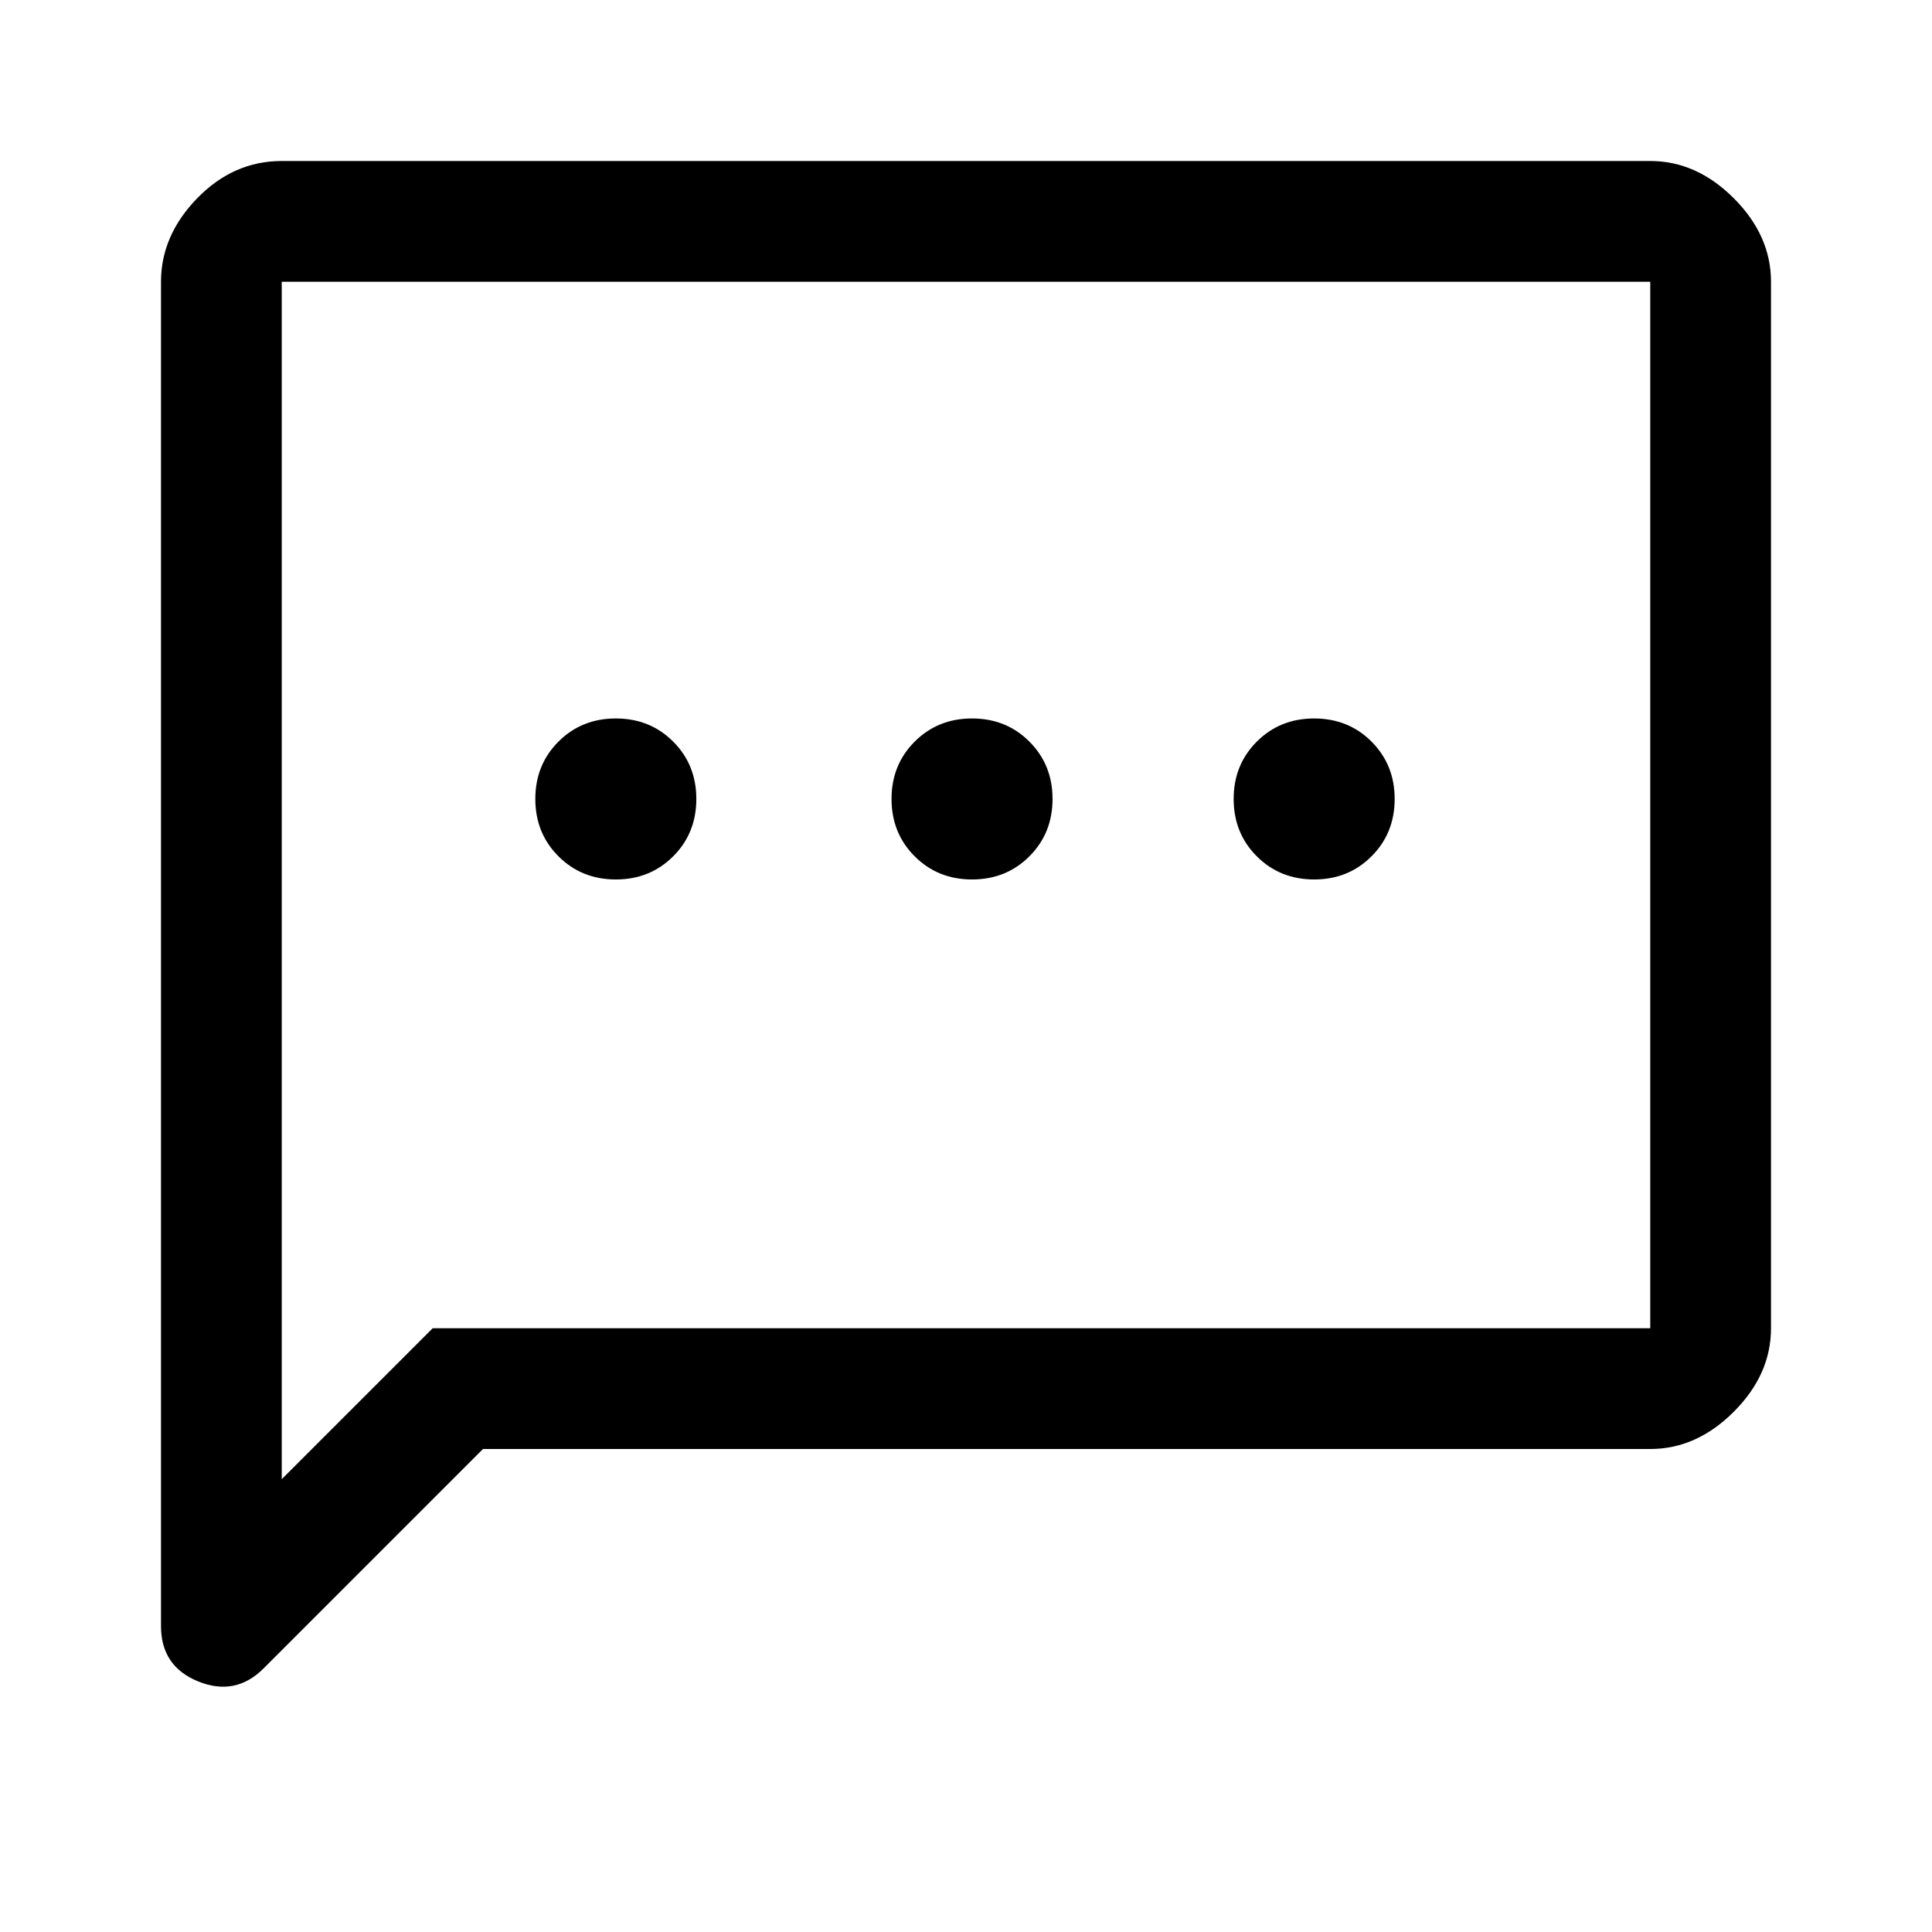
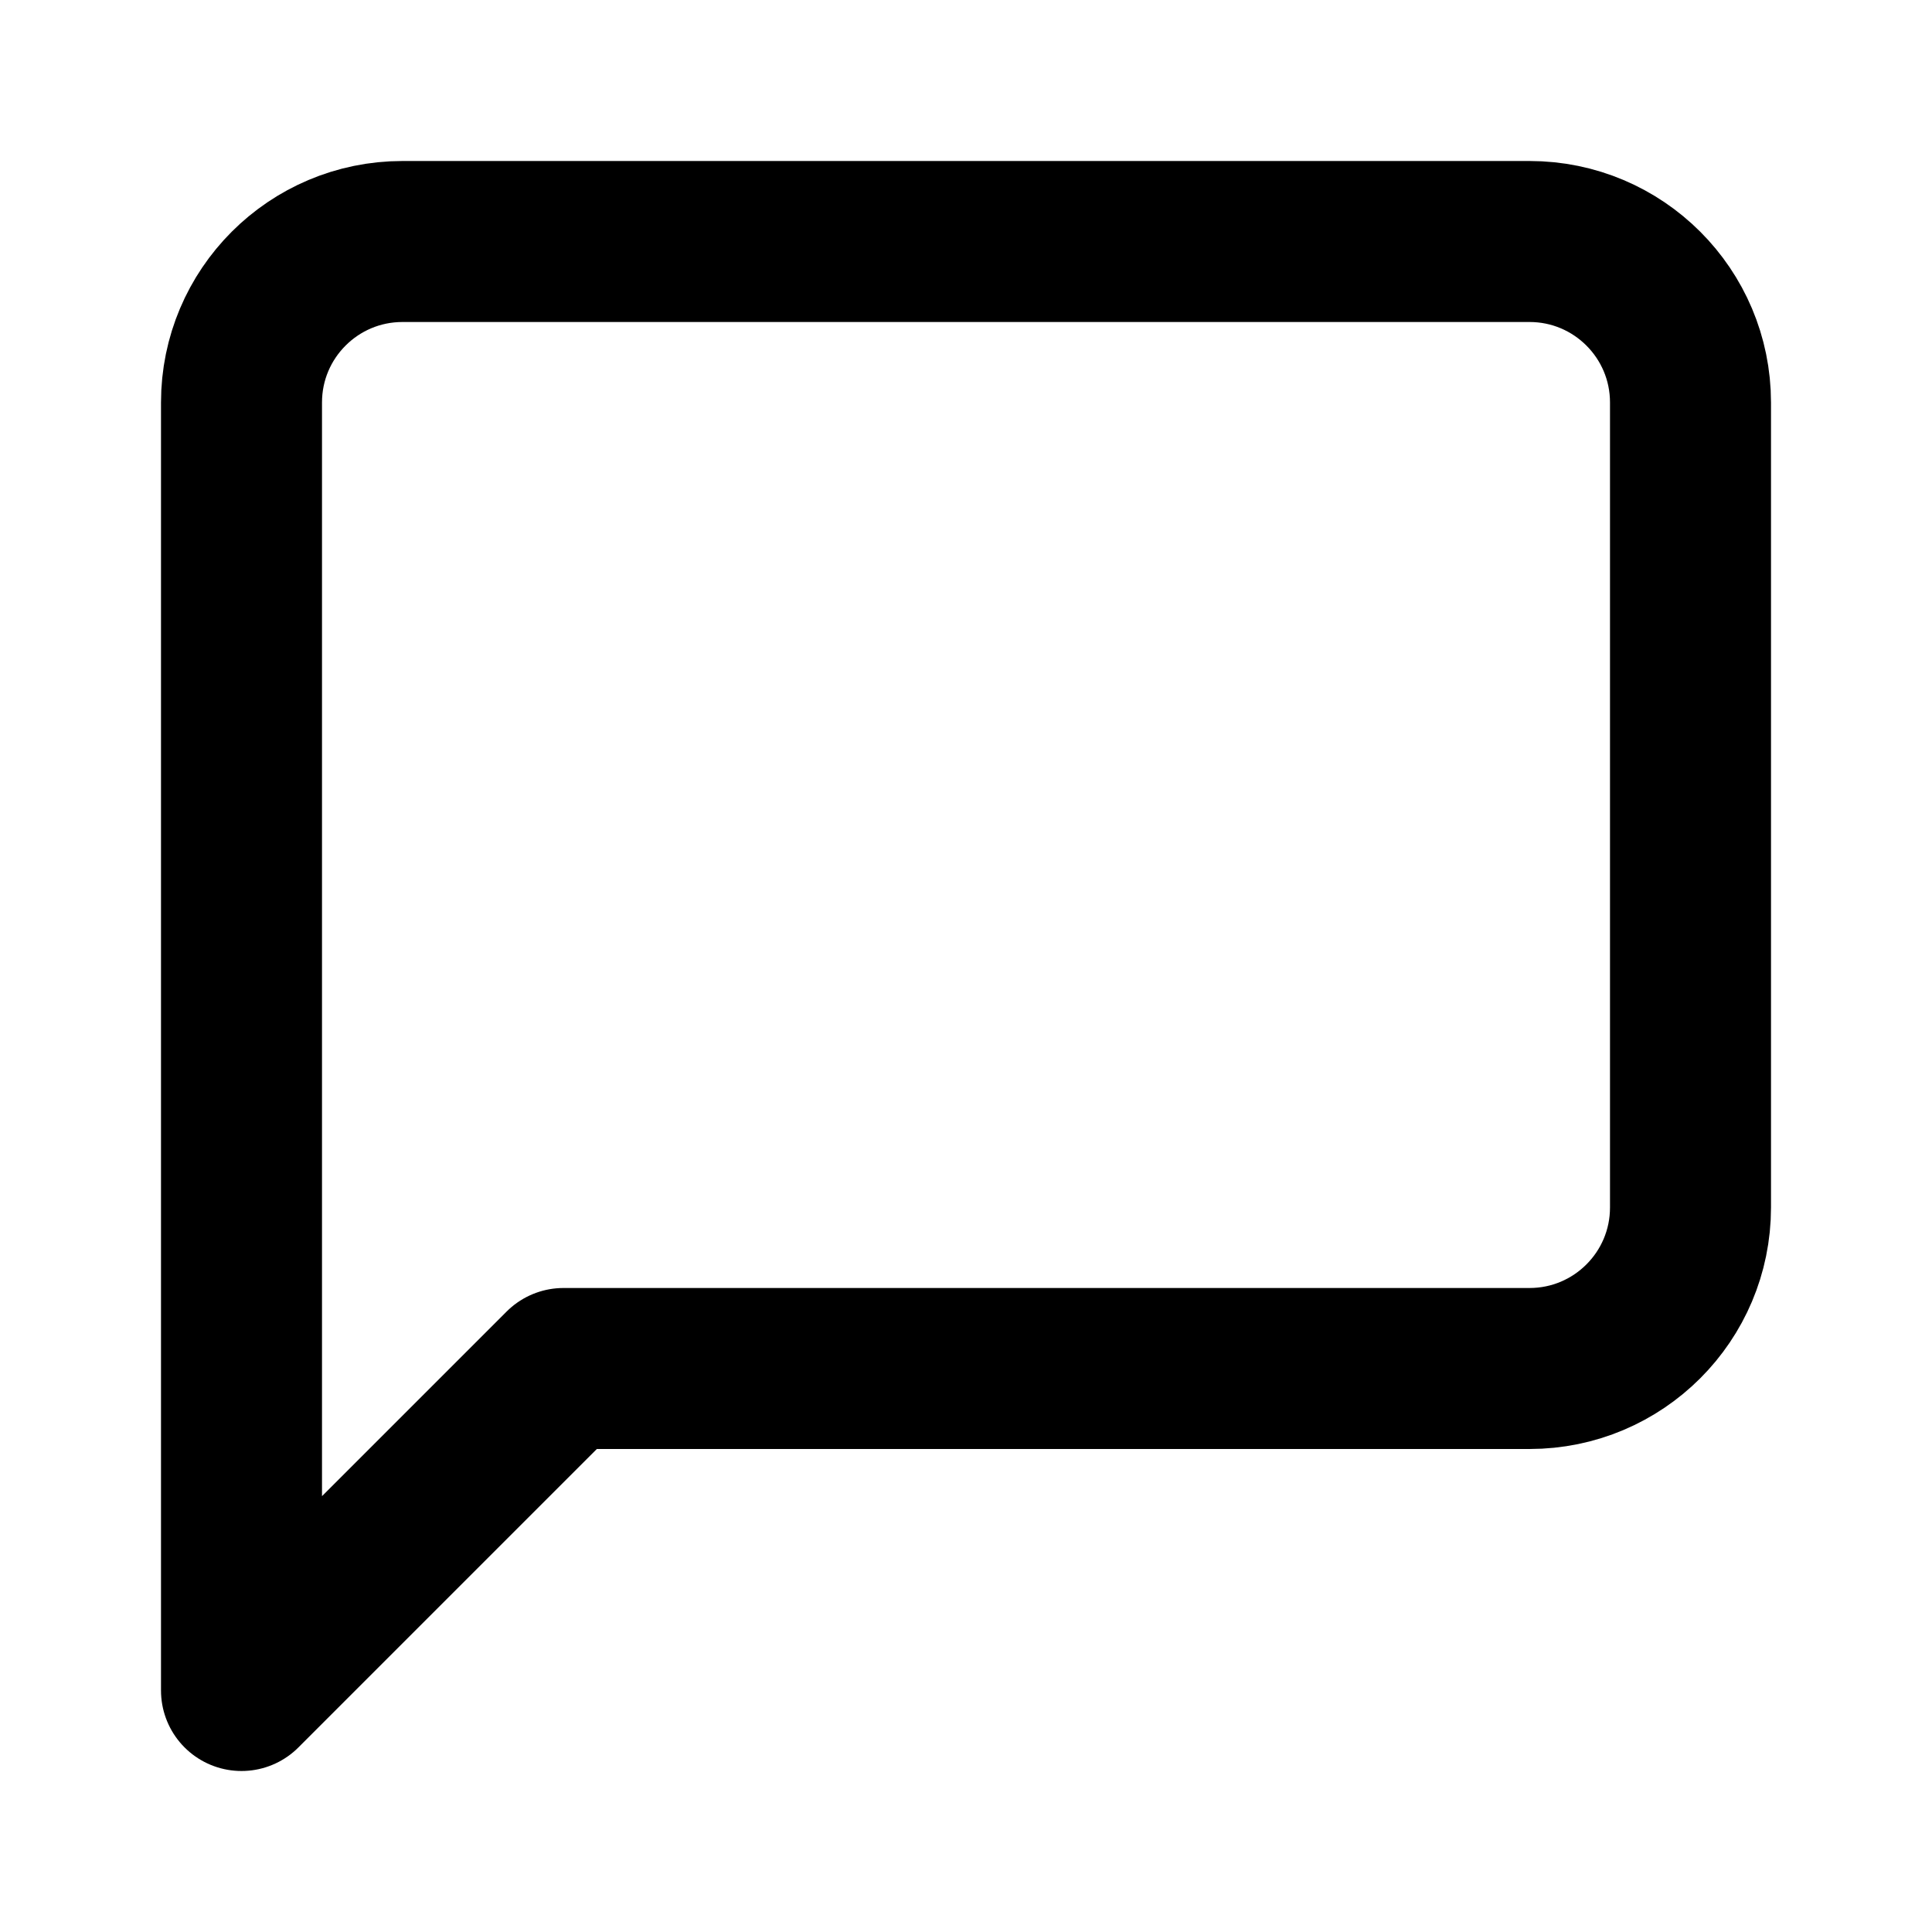
- <svg xmlns="http://www.w3.org/2000/svg" height="48" width="48">
-   <path d="M15.3 21.85q.85 0 1.425-.575.575-.575.575-1.425 0-.85-.575-1.425-.575-.575-1.425-.575-.85 0-1.425.575Q13.3 19 13.3 19.85q0 .85.575 1.425.575.575 1.425.575Zm8.85 0q.85 0 1.425-.575.575-.575.575-1.425 0-.85-.575-1.425-.575-.575-1.425-.575-.85 0-1.425.575-.575.575-.575 1.425 0 .85.575 1.425.575.575 1.425.575Zm8.5 0q.85 0 1.425-.575.575-.575.575-1.425 0-.85-.575-1.425-.575-.575-1.425-.575-.85 0-1.425.575-.575.575-.575 1.425 0 .85.575 1.425.575.575 1.425.575ZM4 40.4V7q0-1.15.9-2.075Q5.8 4 7 4h34q1.15 0 2.075.925Q44 5.85 44 7v26q0 1.15-.925 2.075Q42.15 36 41 36H12l-5.45 5.45q-.7.7-1.625.325Q4 41.4 4 40.4Zm3-3.65L10.75 33H41V7H7ZM7 7v29.75Z" />
+ <svg xmlns="http://www.w3.org/2000/svg" width="24" height="24" viewBox="0 0 24 24" fill="none" stroke="currentColor" stroke-width="2" stroke-linecap="round" stroke-linejoin="round" class="feather feather-message-square">
+   <path d="M21 15a2 2 0 0 1-2 2H7l-4 4V5a2 2 0 0 1 2-2h14a2 2 0 0 1 2 2z" />
</svg>
